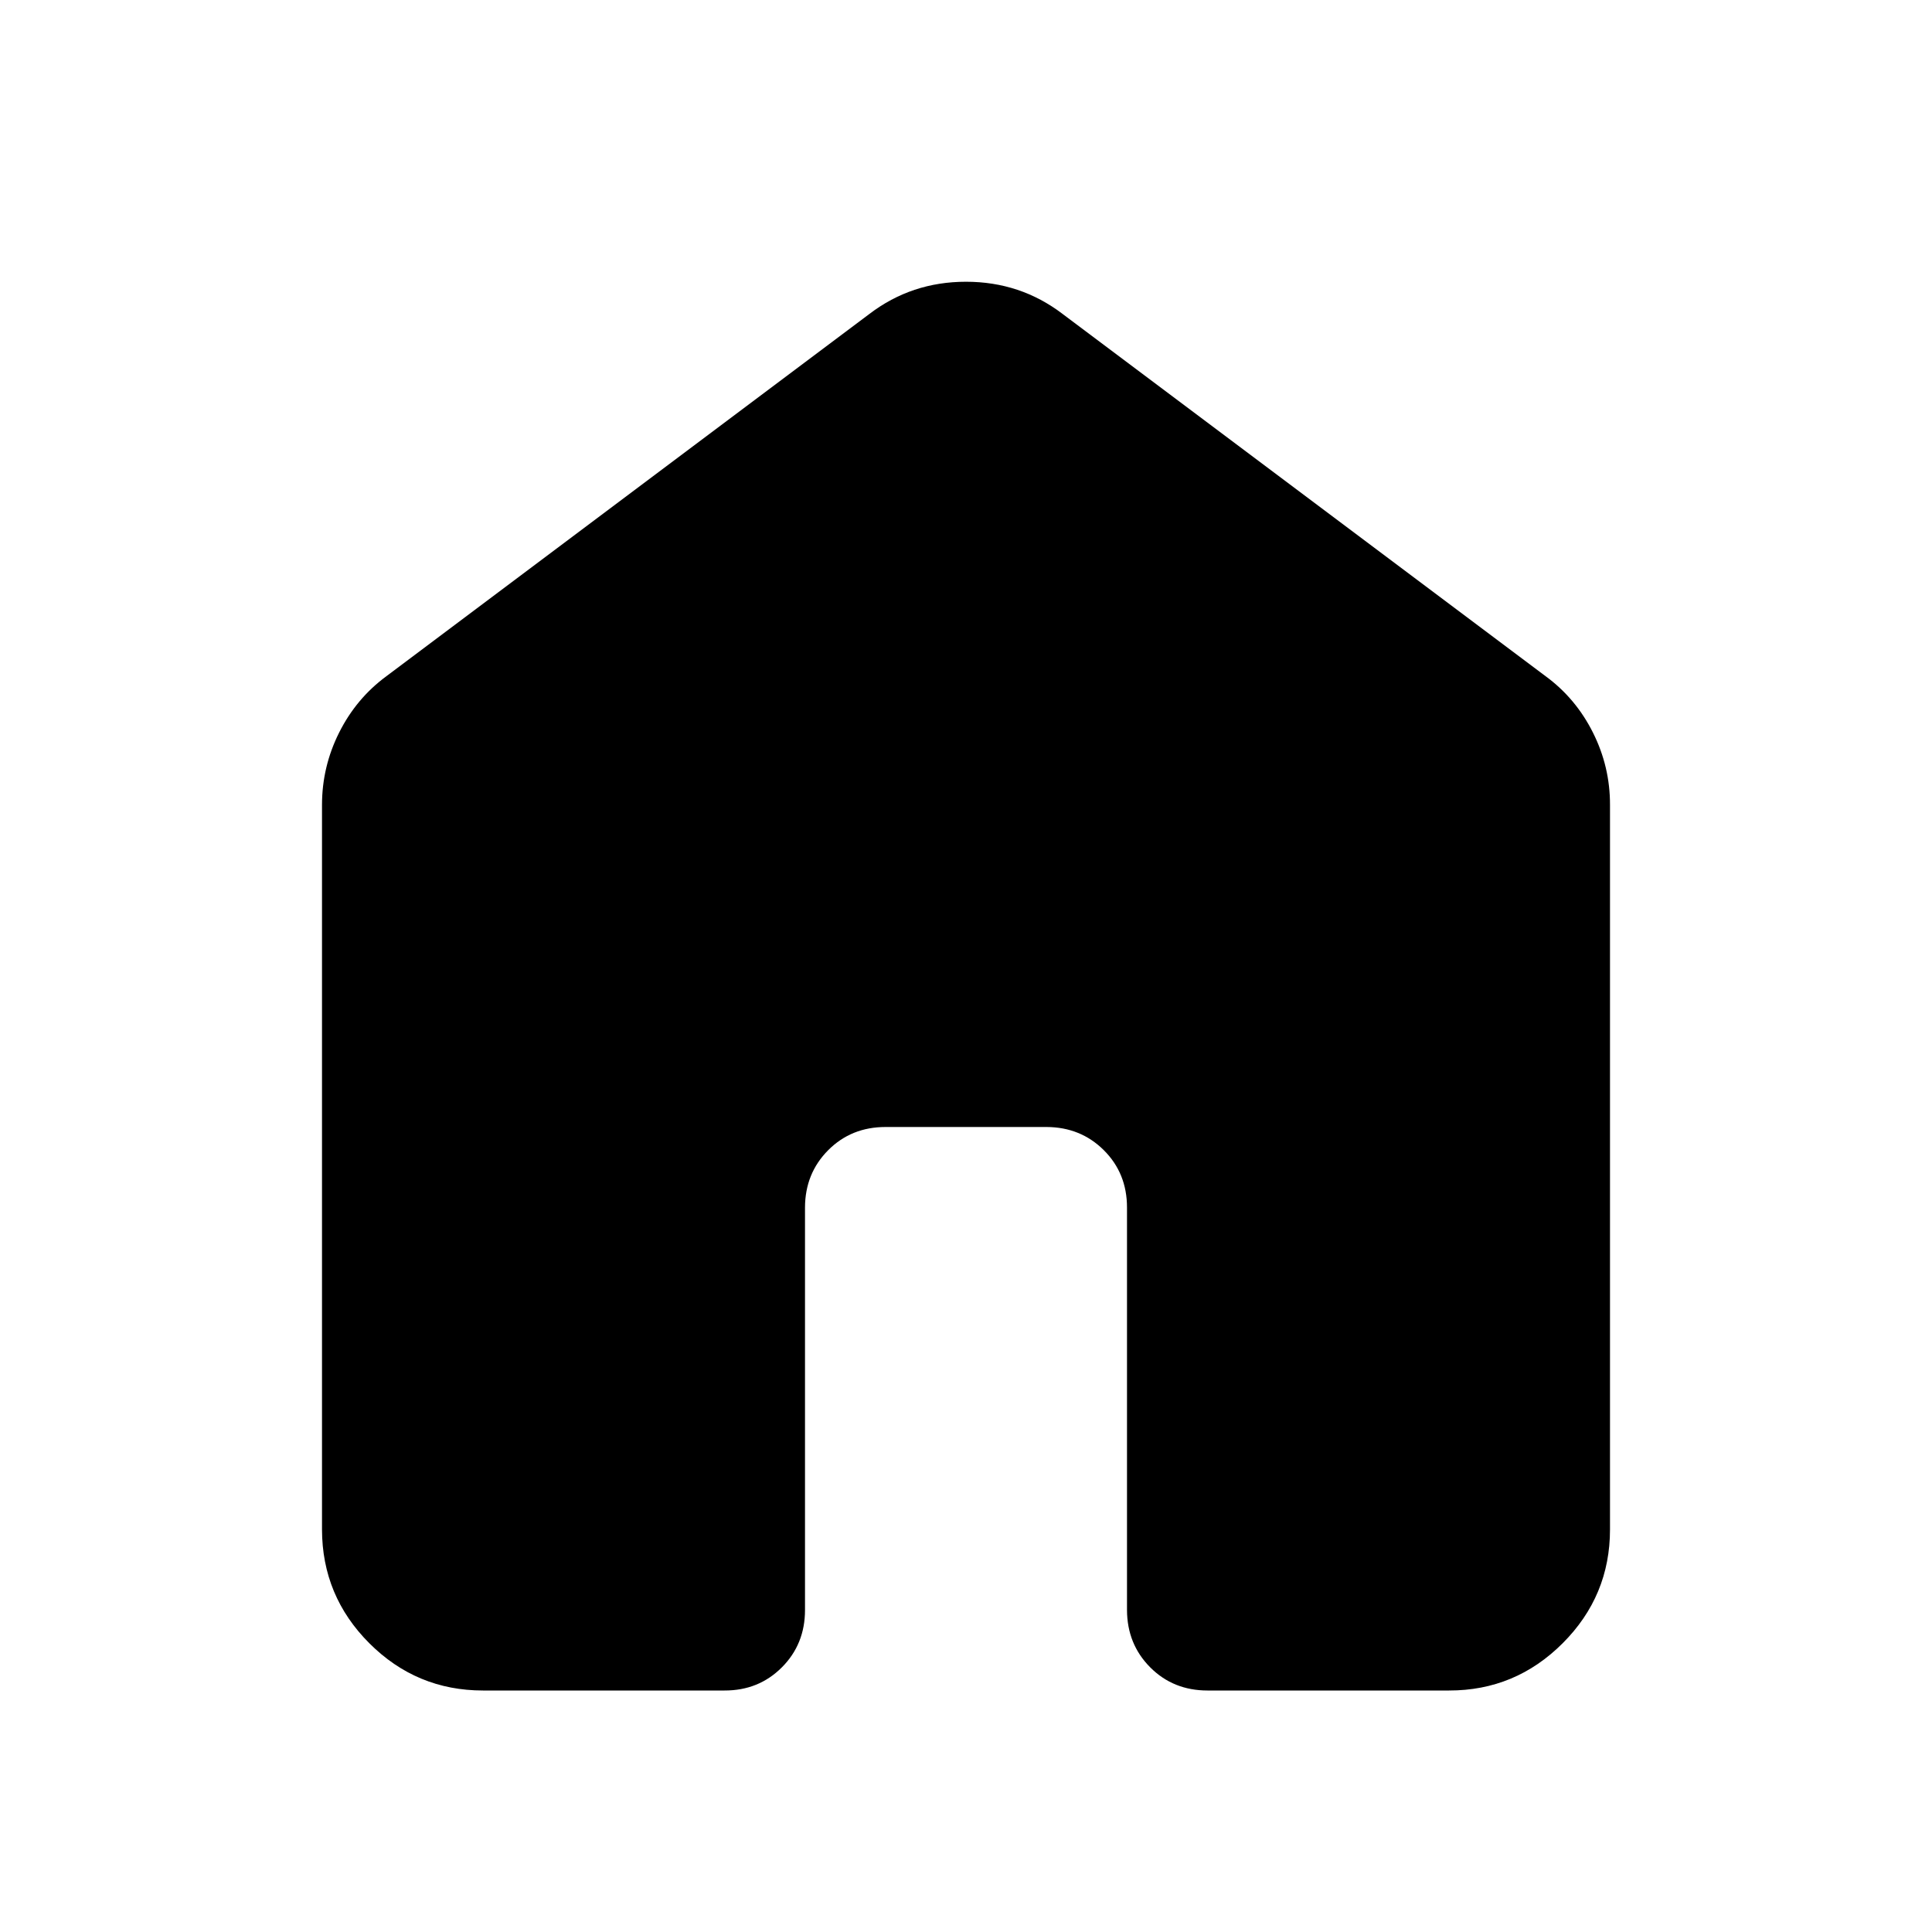
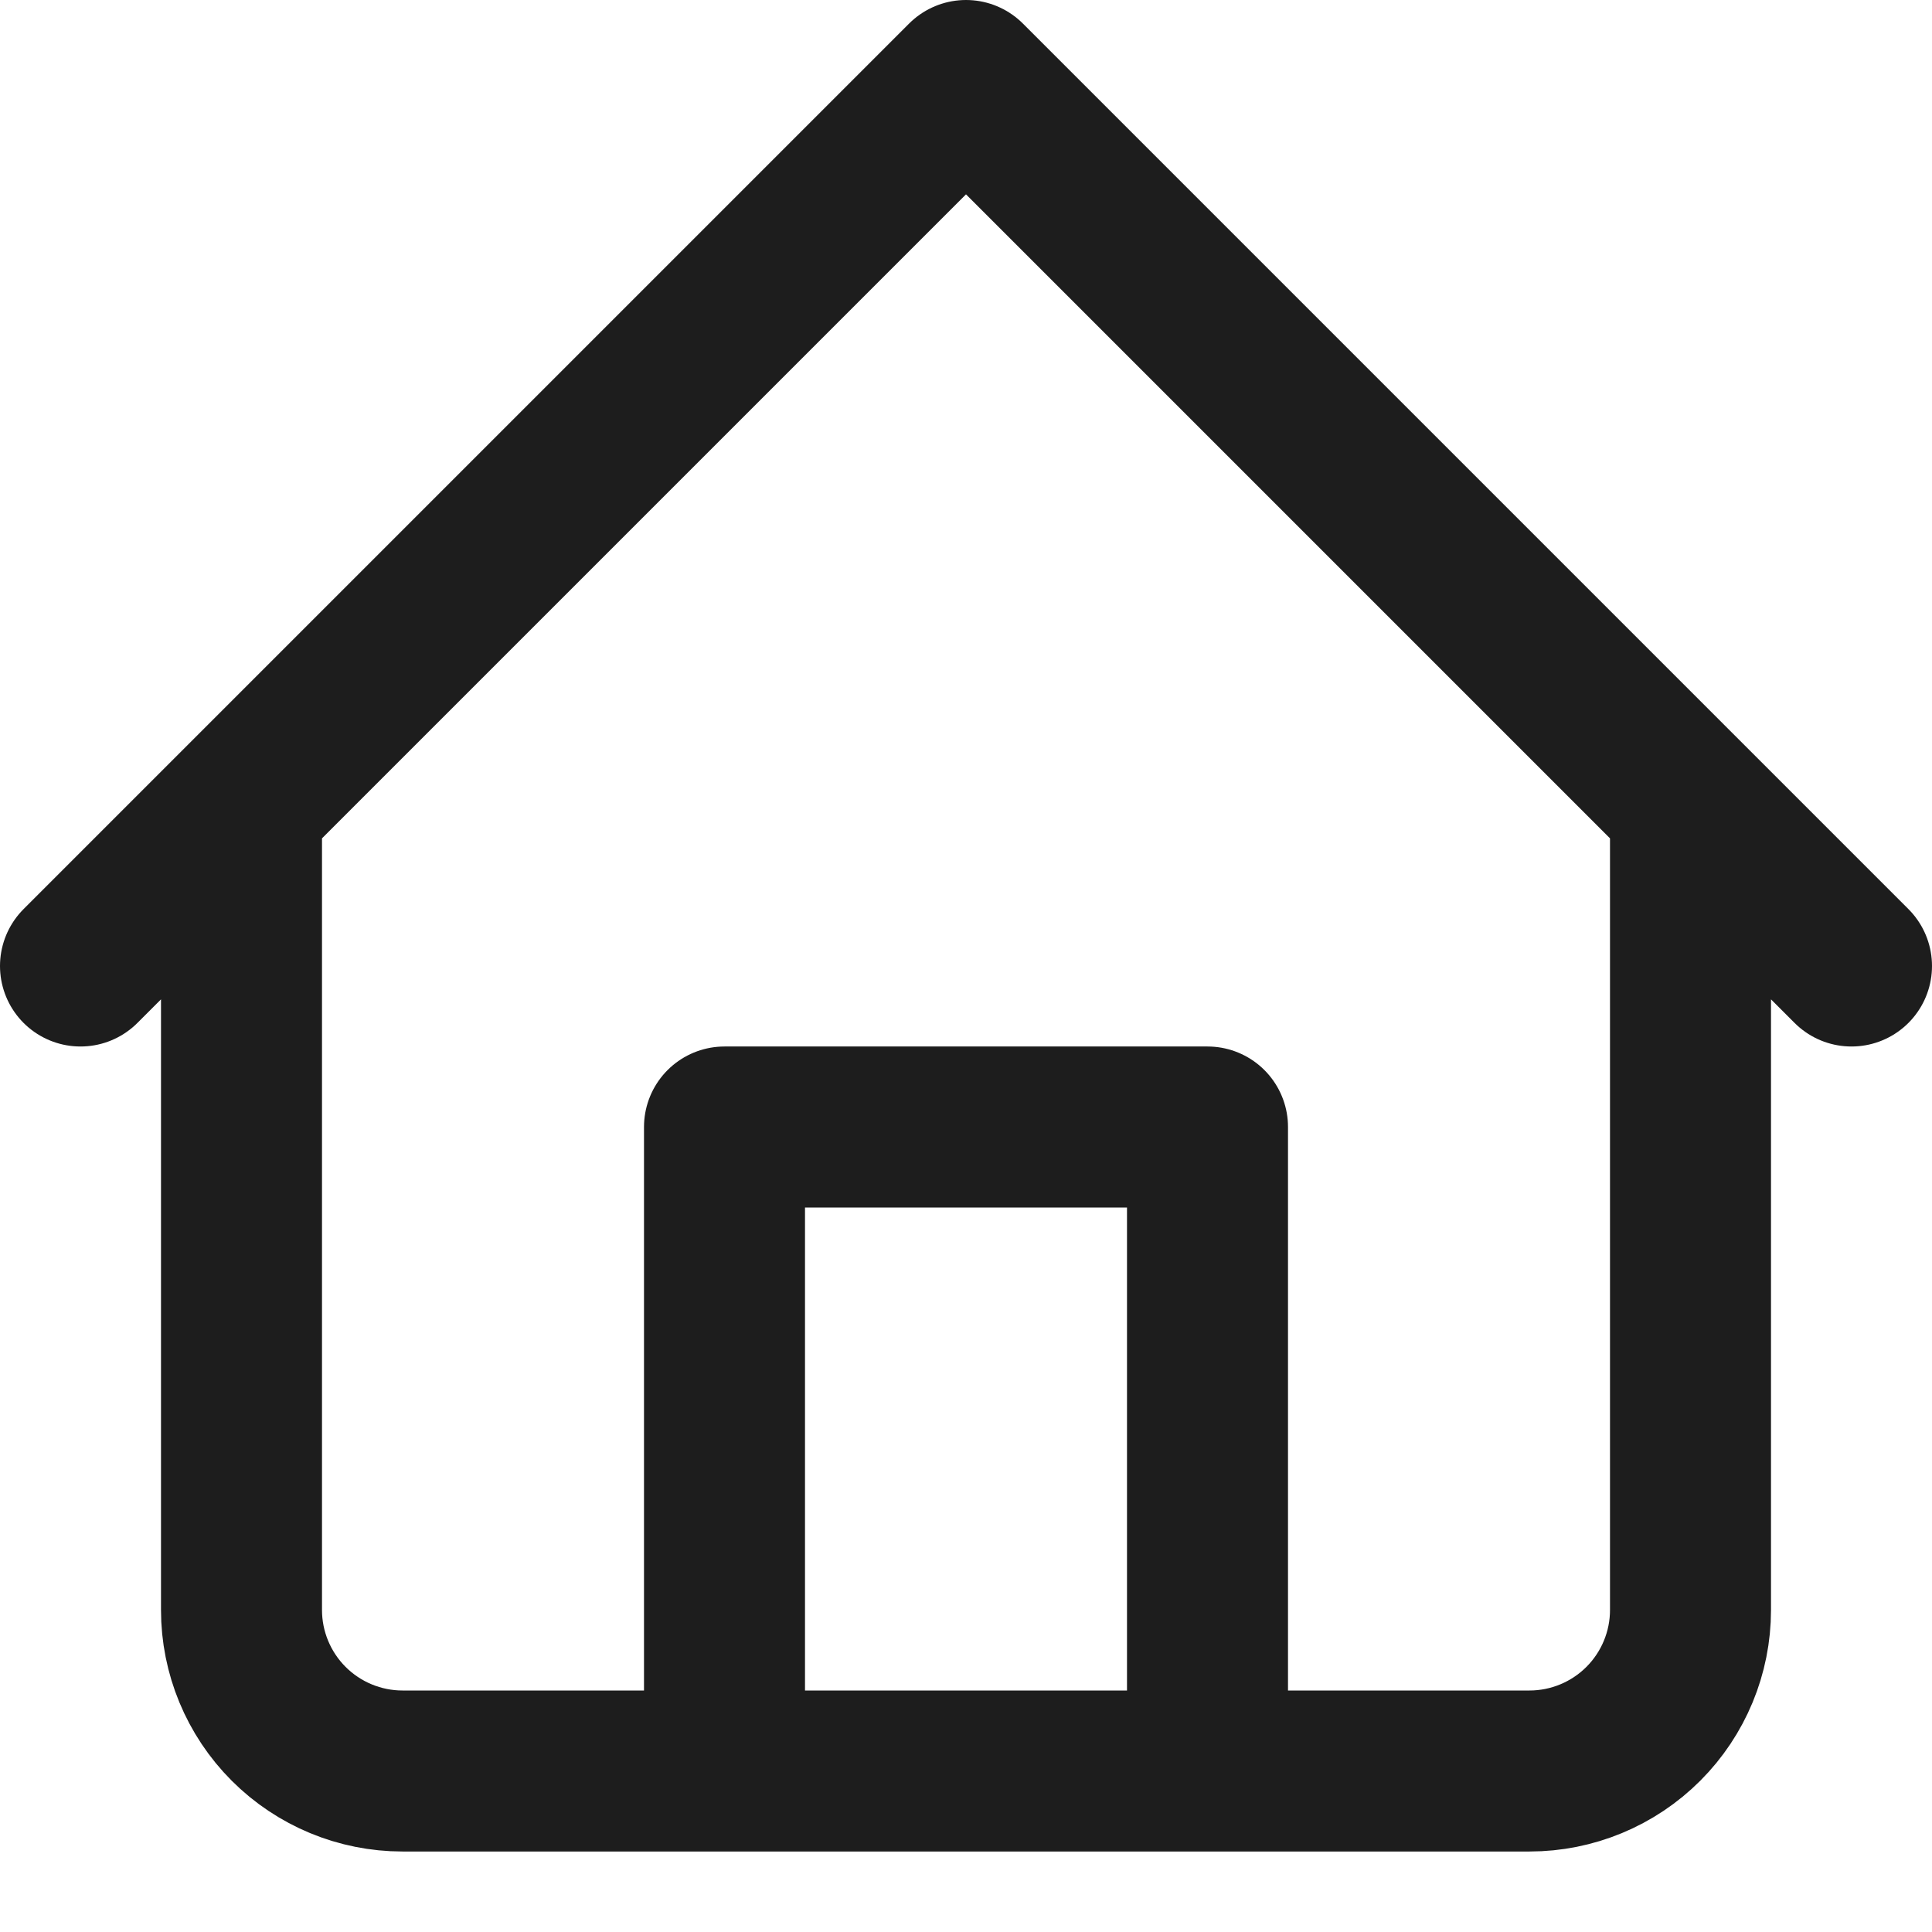
<svg xmlns="http://www.w3.org/2000/svg" width="24" height="24" viewBox="0 0 24 24" fill="none">
-   <path d="M4 19V10C4 9.683 4.071 9.383 4.213 9.1C4.355 8.817 4.551 8.583 4.8 8.4L10.8 3.9C11.15 3.633 11.55 3.5 12 3.5C12.45 3.5 12.85 3.633 13.2 3.9L19.2 8.4C19.45 8.583 19.646 8.817 19.788 9.1C19.93 9.383 20.001 9.683 20 10V19C20 19.55 19.804 20.021 19.412 20.413C19.02 20.805 18.549 21.001 18 21H15C14.717 21 14.479 20.904 14.288 20.712C14.097 20.52 14.001 20.283 14 20V15C14 14.717 13.904 14.479 13.712 14.288C13.52 14.097 13.283 14.001 13 14H11C10.717 14 10.479 14.096 10.288 14.288C10.097 14.48 10.001 14.717 10 15V20C10 20.283 9.904 20.521 9.712 20.713C9.52 20.905 9.283 21.001 9 21H6C5.45 21 4.979 20.804 4.588 20.413C4.197 20.022 4.001 19.551 4 19Z" fill="black" />
+   <path d="M1 12L12 1L23 12M21 10V20C21 20.53 20.789 21.039 20.414 21.414C20.039 21.789 19.53 22 19 22H5C4.47 22 3.961 21.789 3.586 21.414C3.211 21.039 3 20.53 3 20V10M9 22V14H15V22" stroke="#1D1D1D" stroke-width="2" stroke-linecap="round" stroke-linejoin="round" />
</svg>
